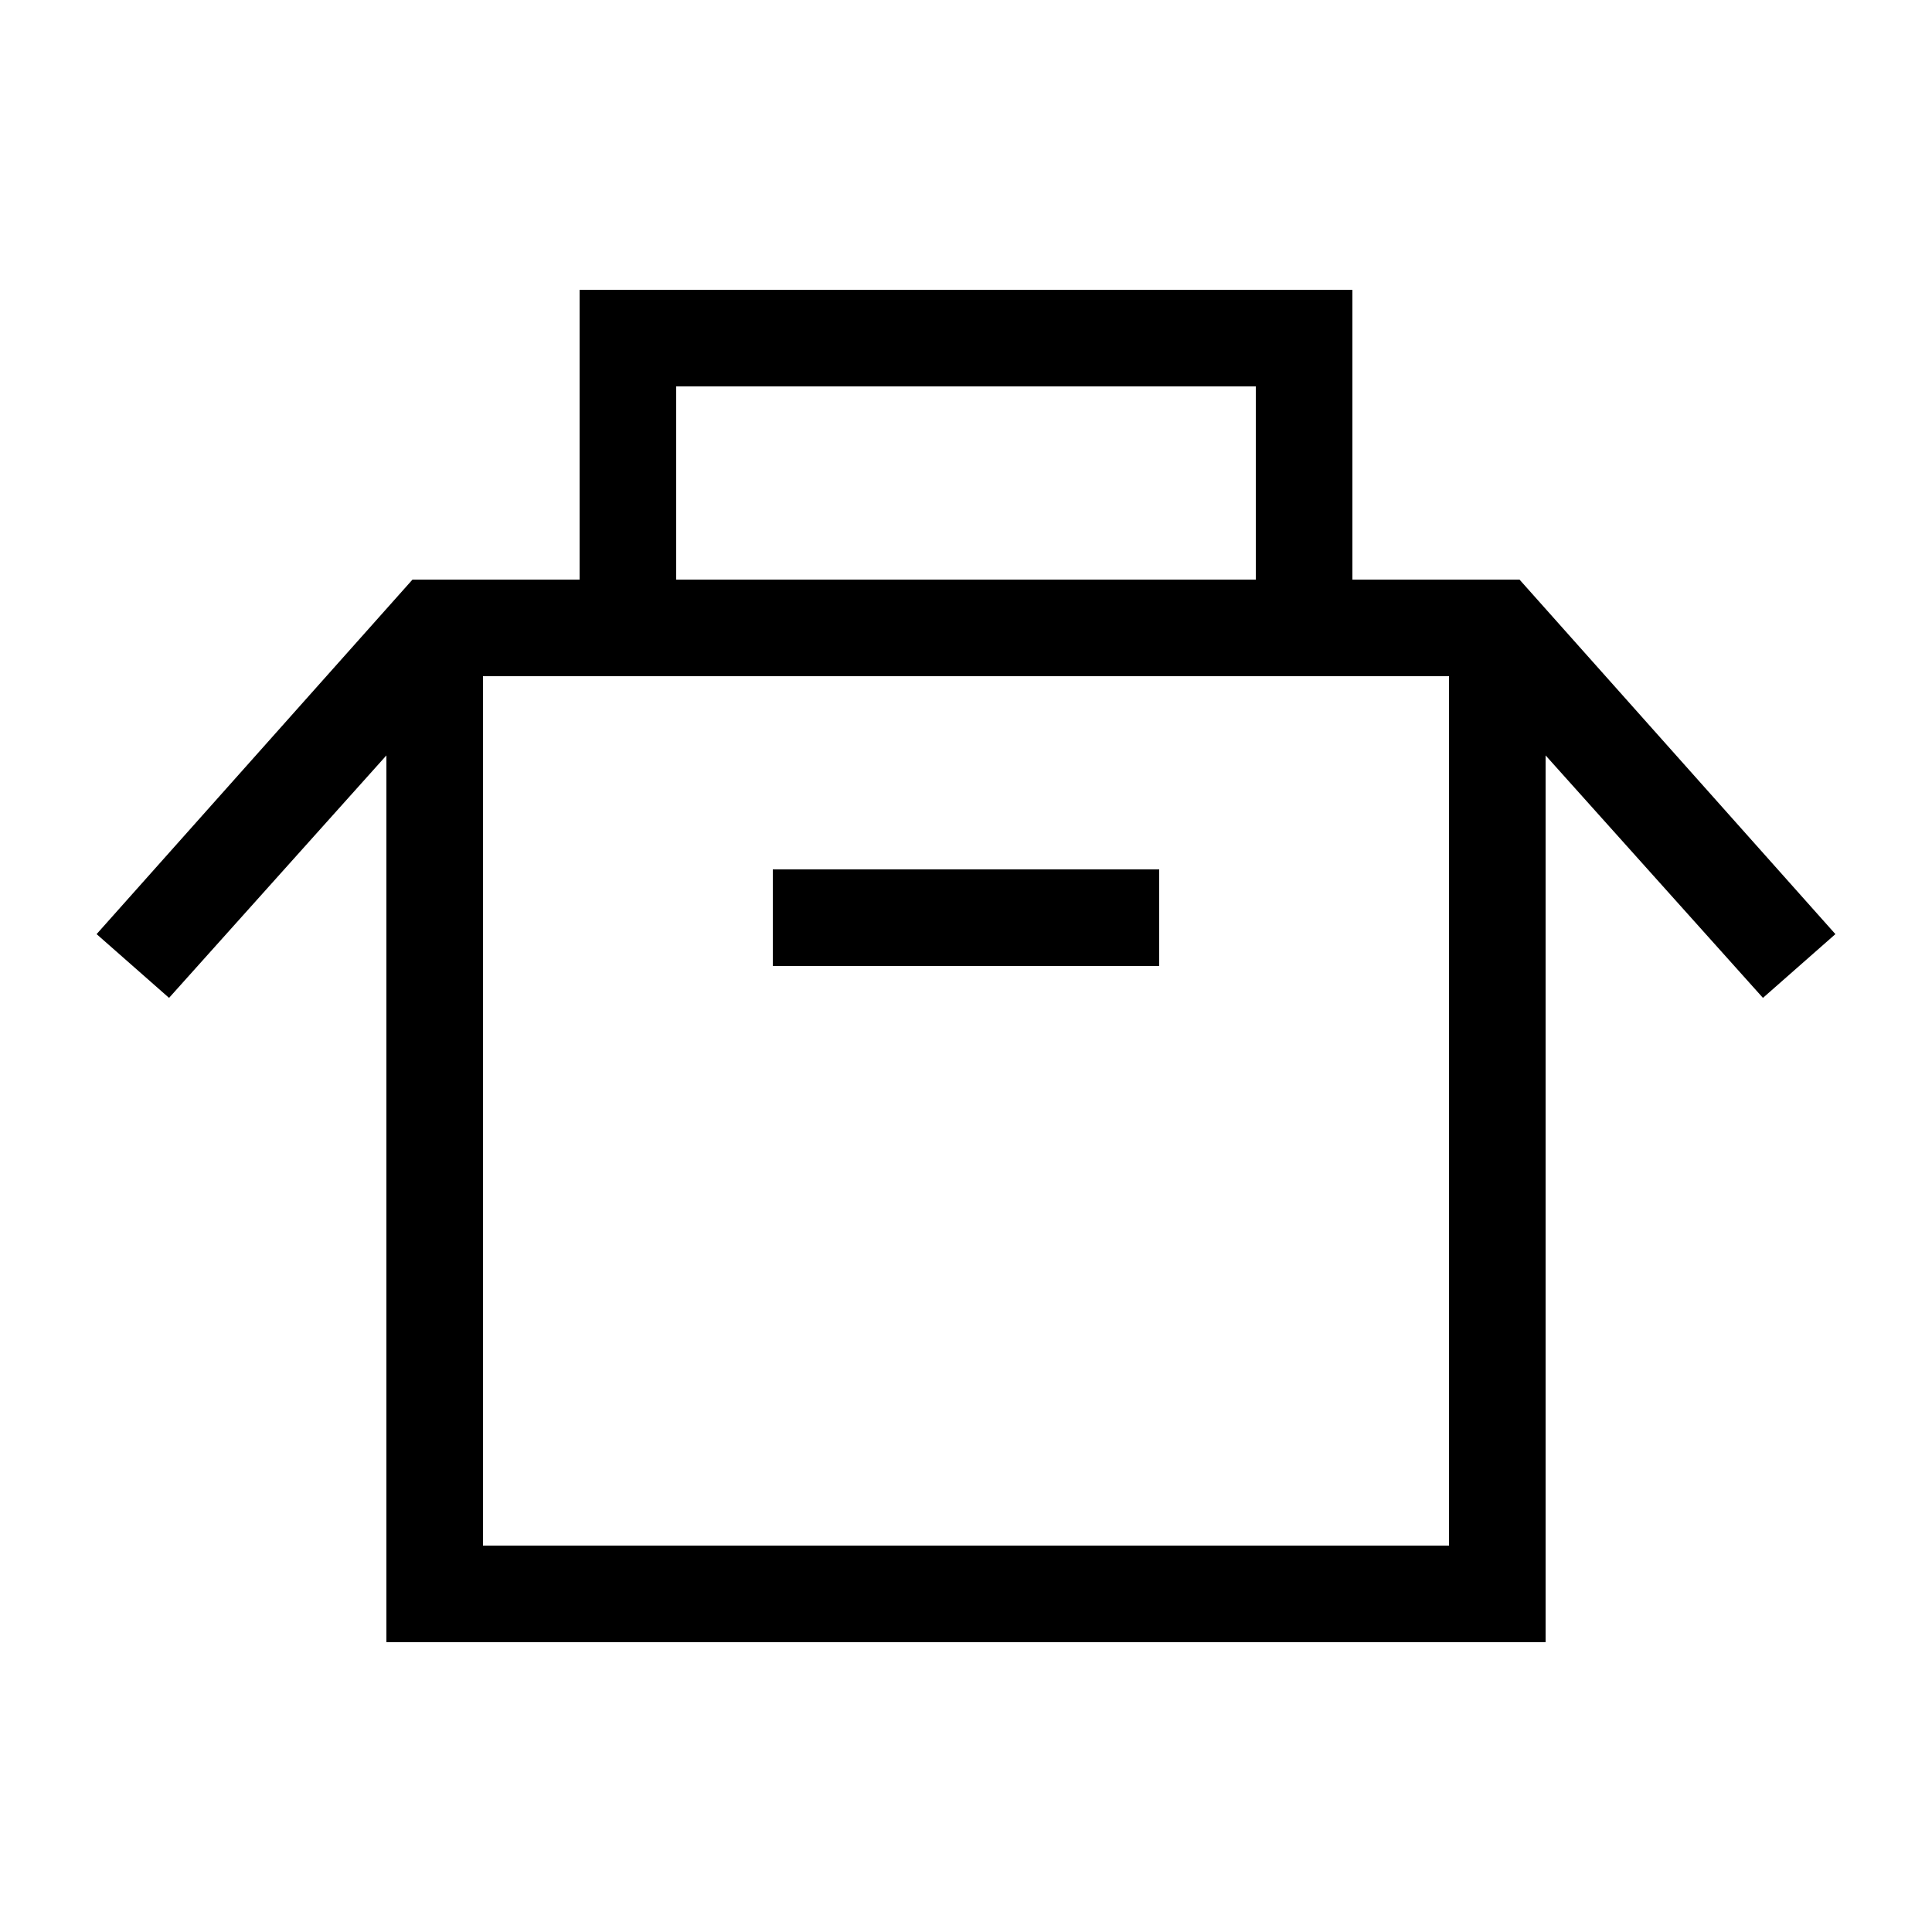
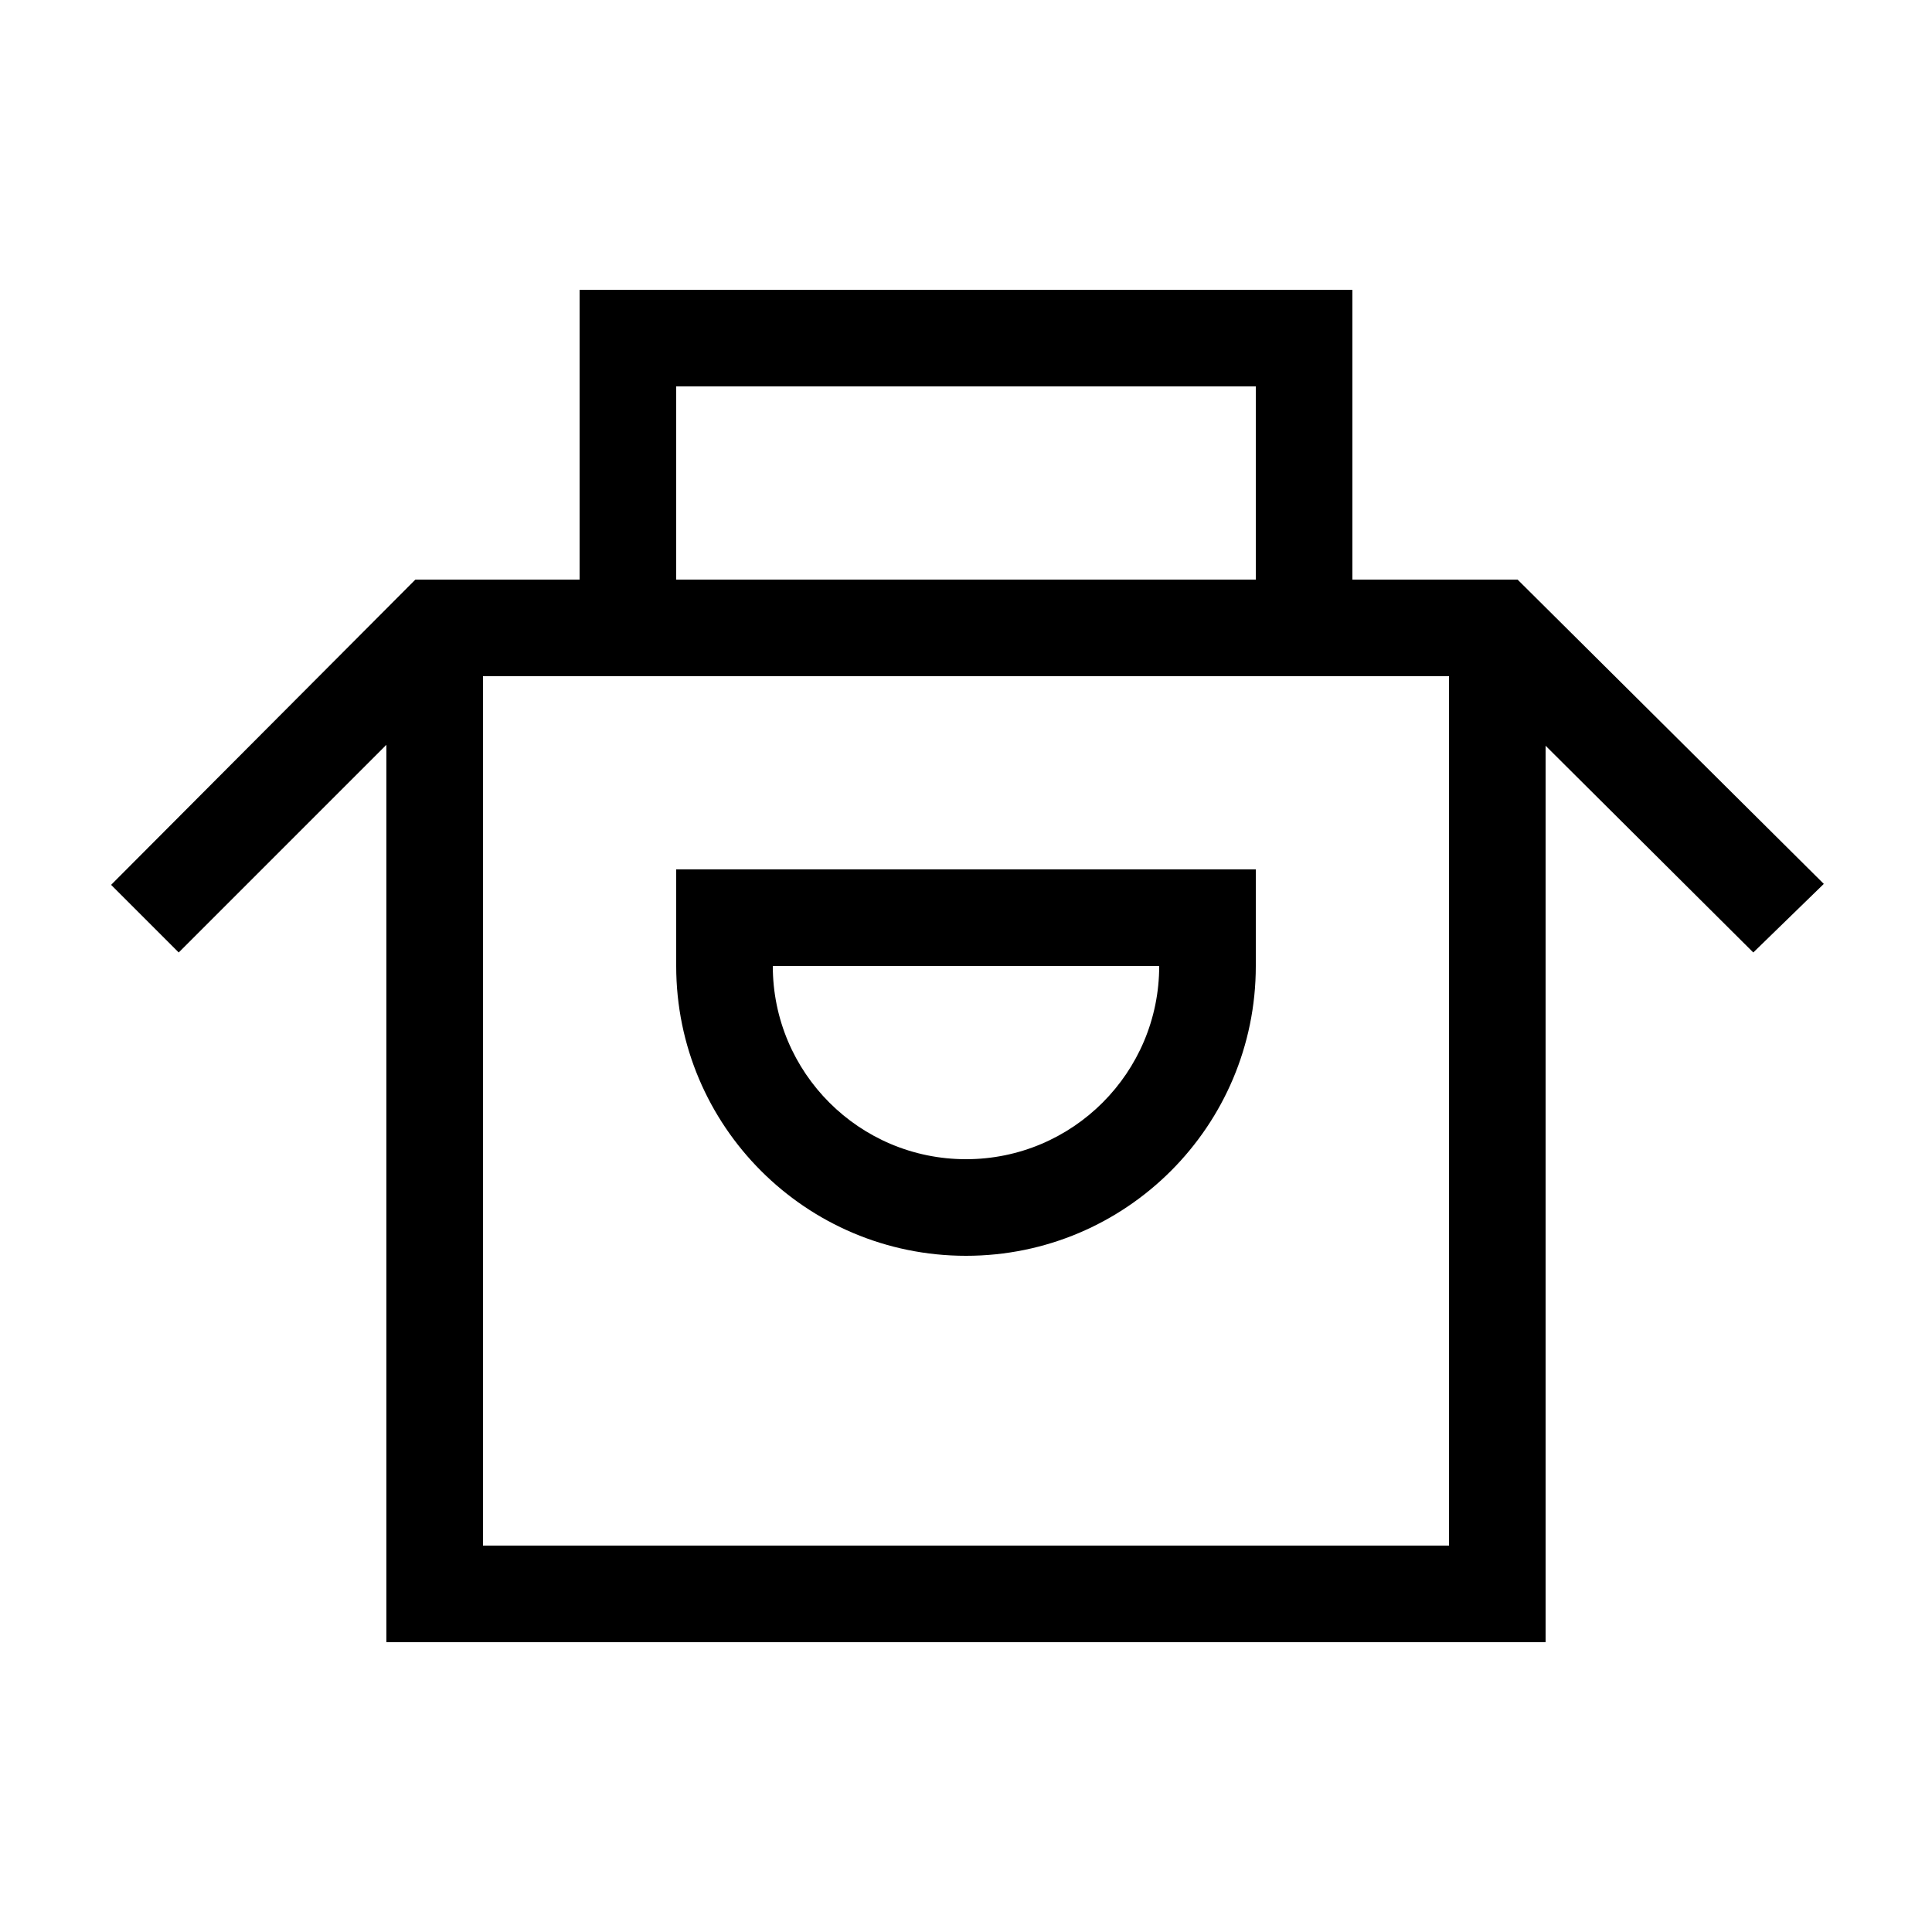
- <svg xmlns="http://www.w3.org/2000/svg" id="Ready" viewBox="0 0 20 20">
-   <path d="M1.75,10.33,4,7.82V17H16V7.82l2.25,2.51L19,9.67,15.73,6H14V3H6V6H4.27L1,9.67ZM7,4h6V6H7Zm7,3h1v9H5V7h9Zm-2,3H8V9h4Z" />
+ <svg xmlns="http://www.w3.org/2000/svg" id="ready" viewBox="0 0 20 20">
+   <path d="M7,10a3,3,0,1,0,6,0V9H7Zm1,0h4a2,2,0,1,1-4,0Zm10.88-.85L15.71,6H14V3H6V6H4.3L1.15,9.16l.7.7L4,7.71V17H16V7.72l2.15,2.14ZM7,4h6V6H7ZM5,16V7H15v9Z" />
</svg>
